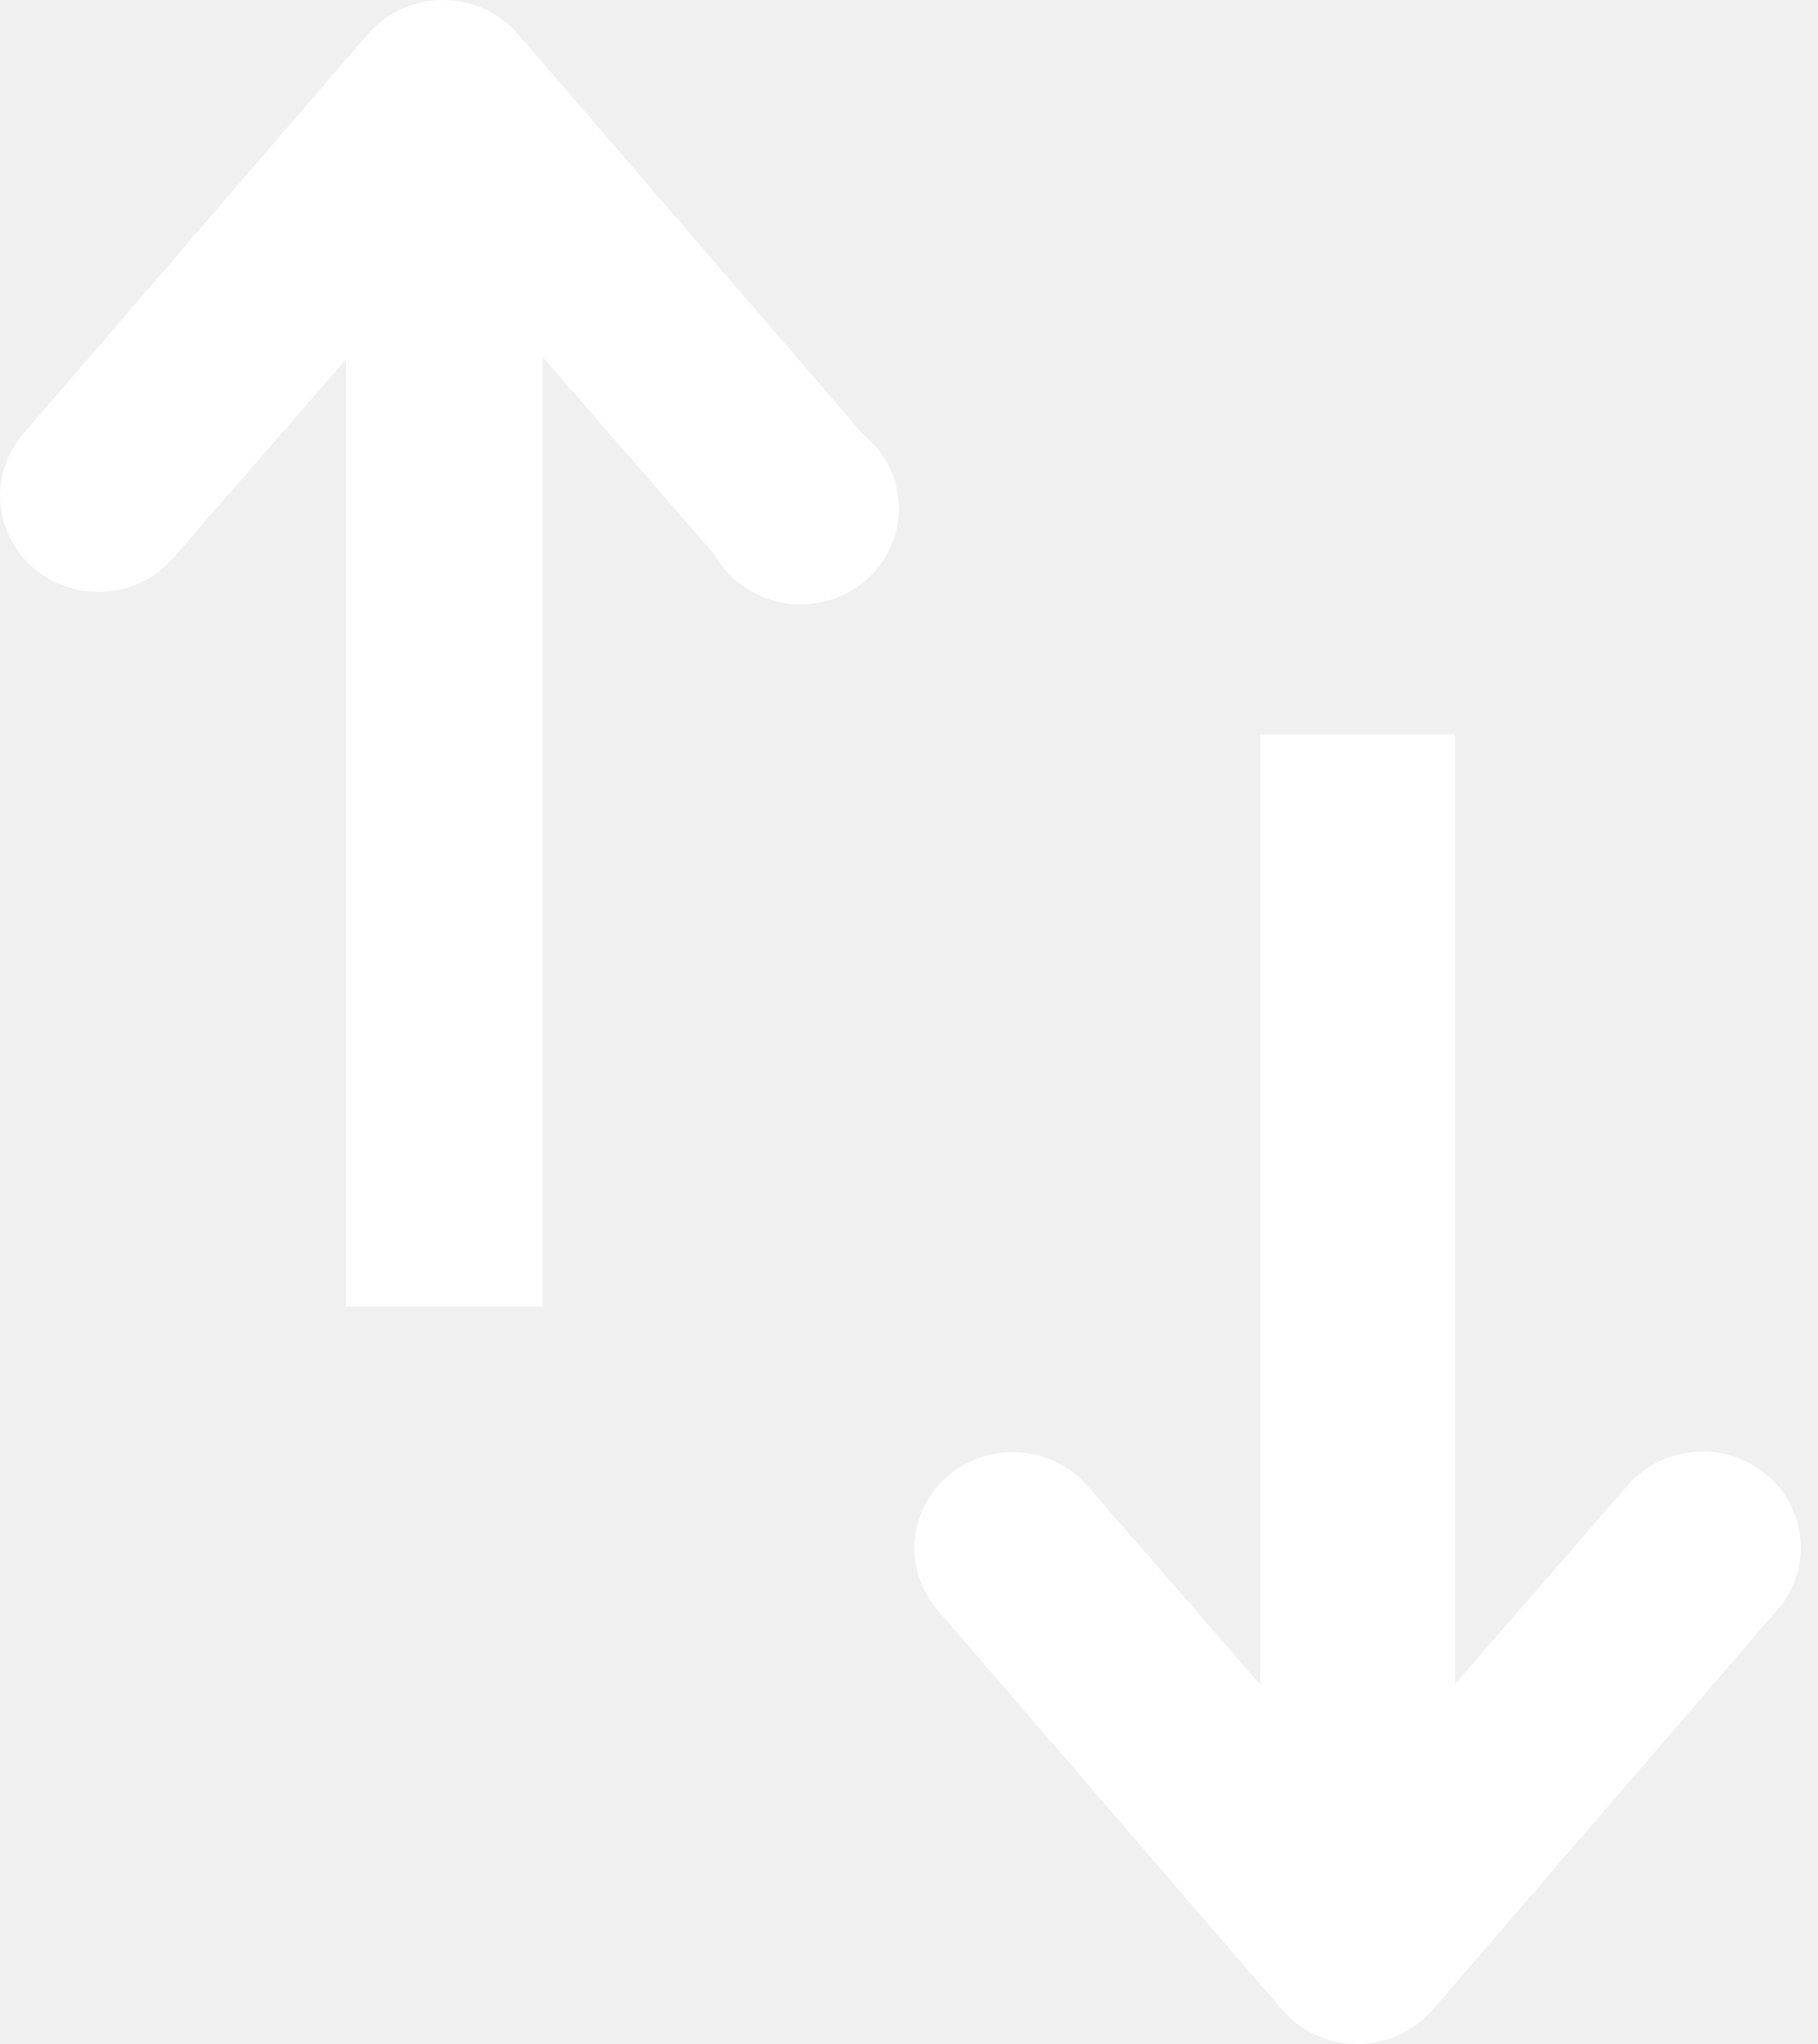
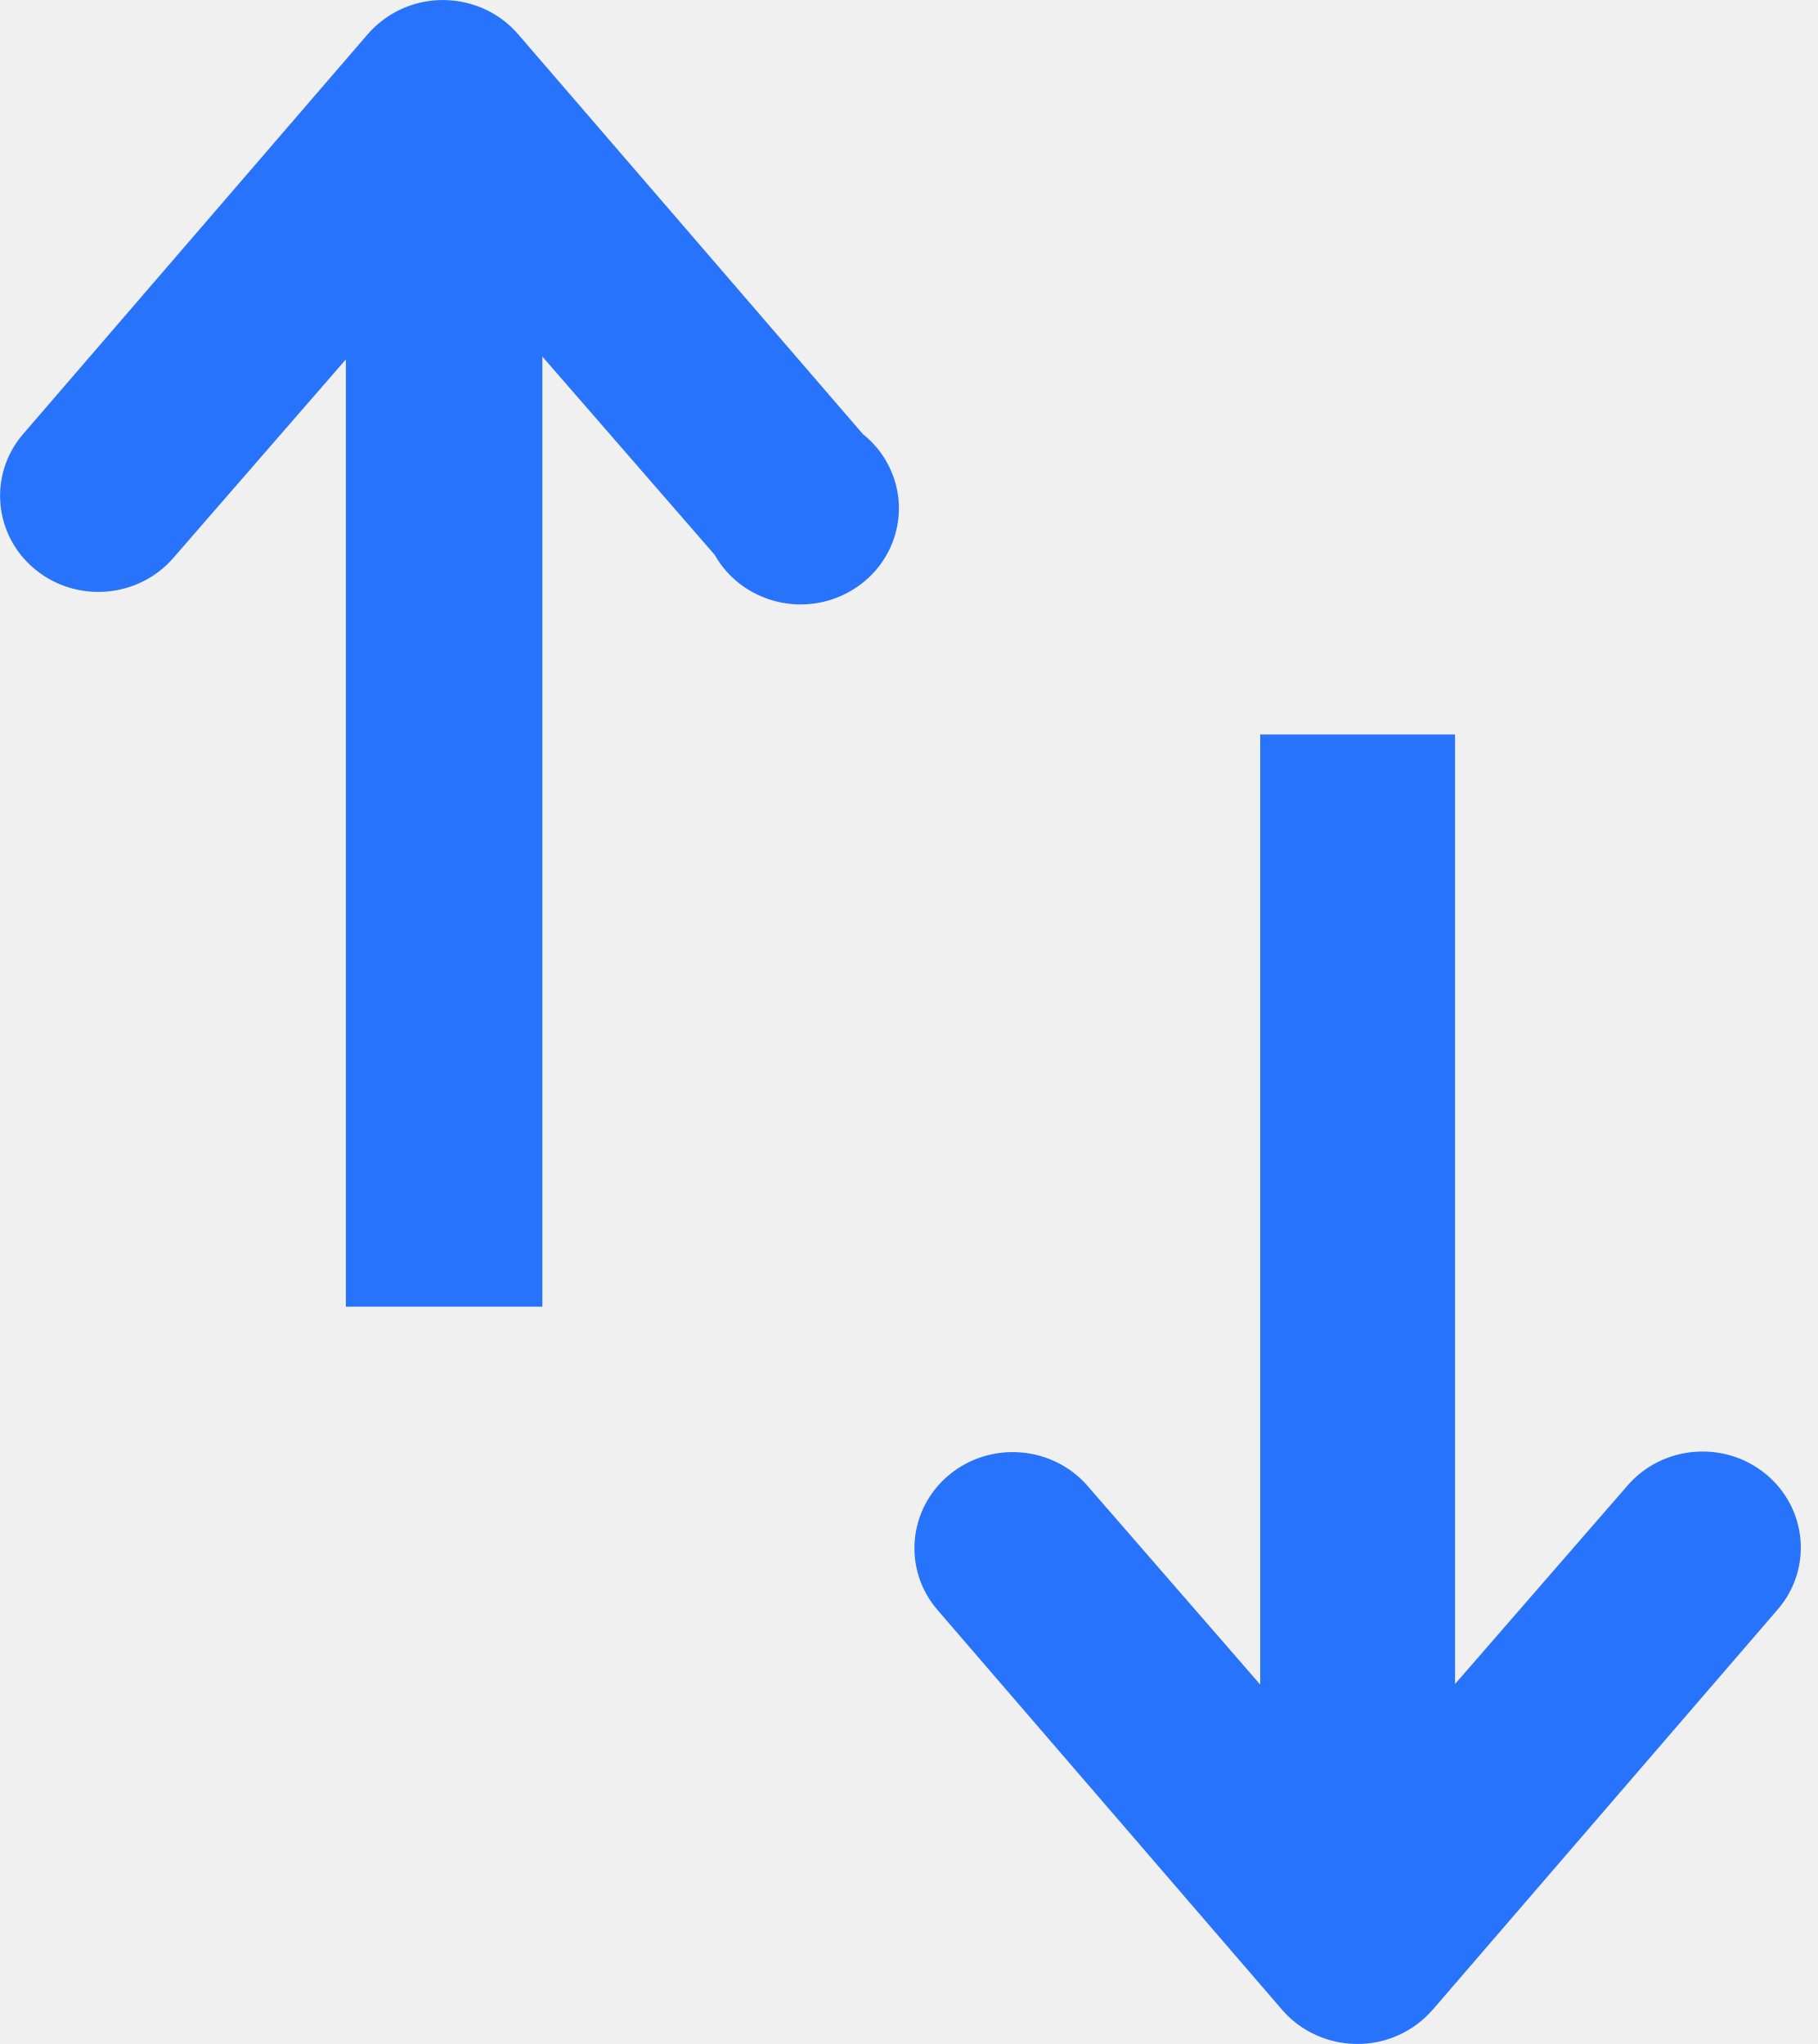
<svg xmlns="http://www.w3.org/2000/svg" width="16" height="18" viewBox="0 0 16 18" fill="none">
-   <path d="M15.652 14.172L12.618 17.693L12.613 17.698C12.58 17.735 12.544 17.771 12.506 17.802C12.14 18.102 11.595 18.055 11.287 17.698L8.253 14.177C7.946 13.82 7.994 13.286 8.359 12.986C8.725 12.685 9.271 12.732 9.578 13.089L11.095 14.835L11.095 6.468L12.81 6.468L12.81 14.83L14.327 13.084C14.634 12.727 15.18 12.68 15.546 12.981C15.911 13.281 15.959 13.815 15.652 14.172Z" fill="white" />
-   <path d="M4.775 3.14L4.775 11.507L3.045 11.507L3.045 3.165L1.528 4.911C1.221 5.268 0.675 5.315 0.309 5.014C-0.056 4.714 -0.104 4.18 0.203 3.823L3.237 0.302C3.27 0.264 3.306 0.229 3.344 0.198C3.71 -0.102 4.255 -0.055 4.562 0.302L7.597 3.823C7.682 3.891 7.753 3.974 7.806 4.068C8.037 4.477 7.885 4.991 7.467 5.217C7.049 5.443 6.523 5.295 6.292 4.886L4.775 3.14Z" fill="white" />
+   <path d="M15.652 14.172L12.618 17.693L12.613 17.698C12.58 17.735 12.544 17.771 12.506 17.802C12.14 18.102 11.595 18.055 11.287 17.698L8.253 14.177C7.946 13.82 7.994 13.286 8.359 12.986C8.725 12.685 9.271 12.732 9.578 13.089L11.095 14.835L11.095 6.468L12.81 6.468L12.81 14.83L14.327 13.084C14.634 12.727 15.18 12.68 15.546 12.981C15.911 13.281 15.959 13.815 15.652 14.172Z" fill="#2873FB" />
+   <path d="M4.775 3.14L4.775 11.507L3.045 11.507L3.045 3.165L1.528 4.911C1.221 5.268 0.675 5.315 0.309 5.014C-0.056 4.714 -0.104 4.18 0.203 3.823L3.237 0.302C3.27 0.264 3.306 0.229 3.344 0.198C3.71 -0.102 4.255 -0.055 4.562 0.302L7.597 3.823C7.682 3.891 7.753 3.974 7.806 4.068C8.037 4.477 7.885 4.991 7.467 5.217C7.049 5.443 6.523 5.295 6.292 4.886L4.775 3.14Z" fill="#2873FB" />
</svg>
